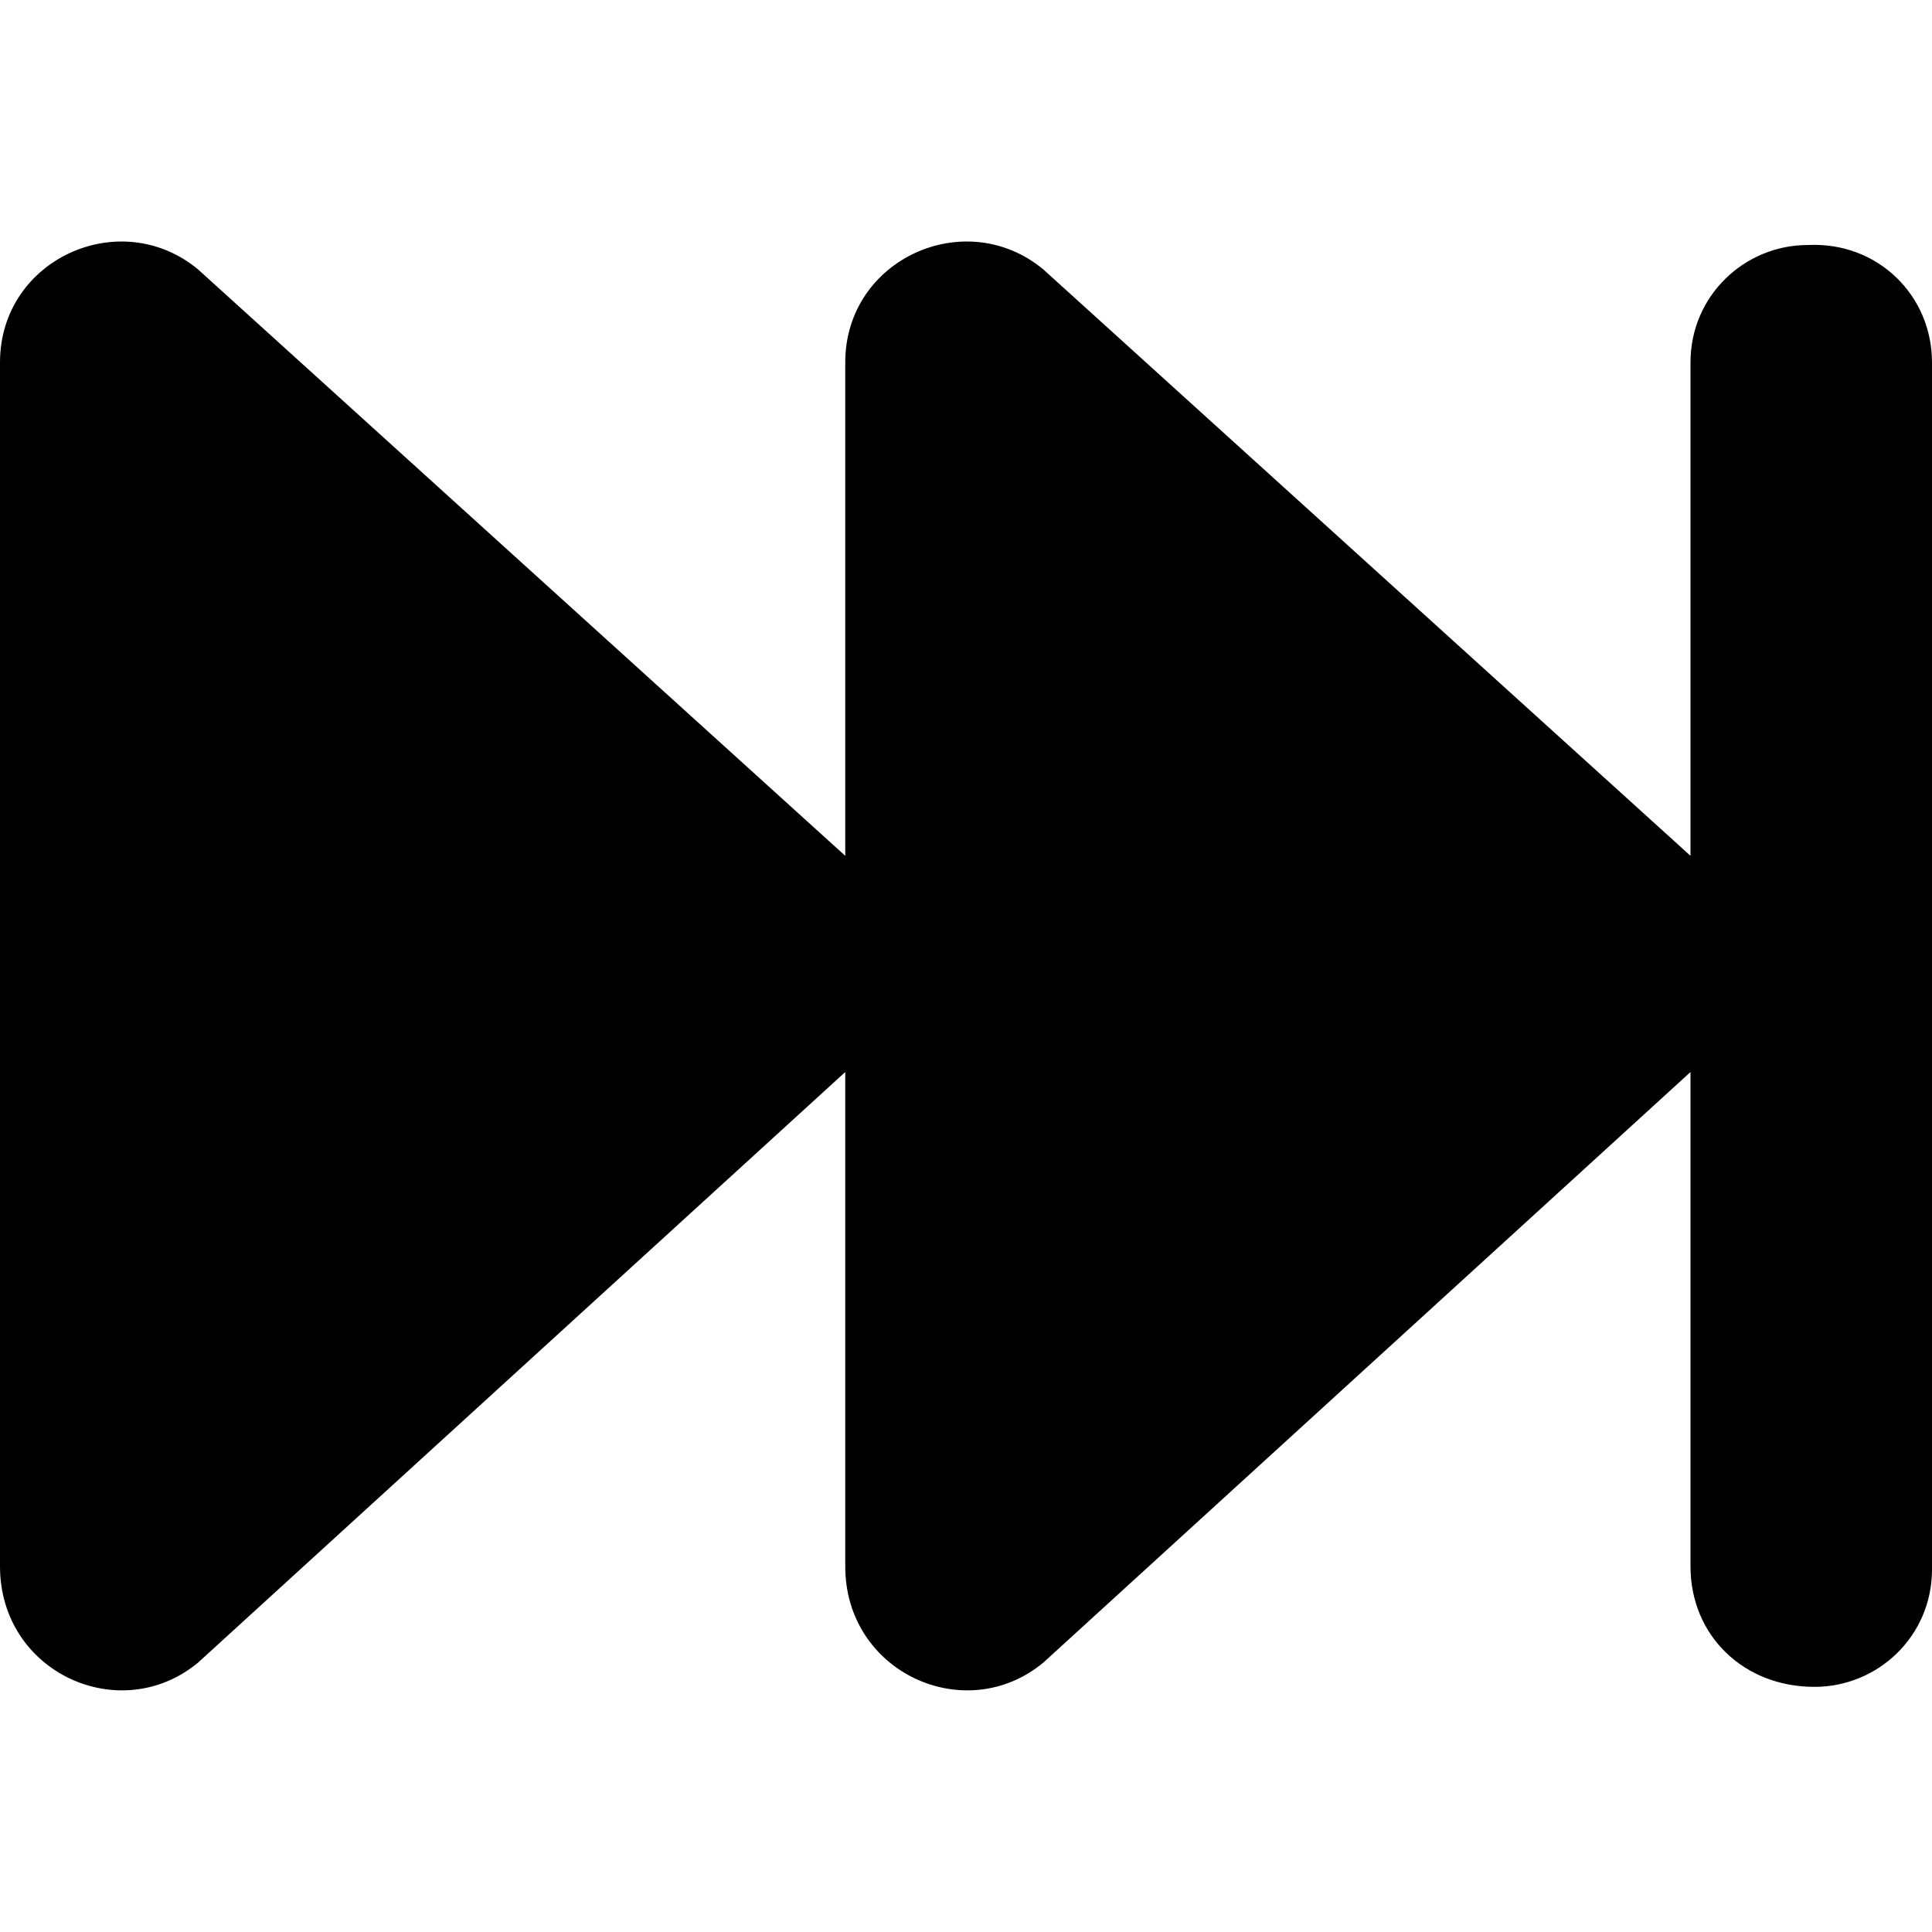
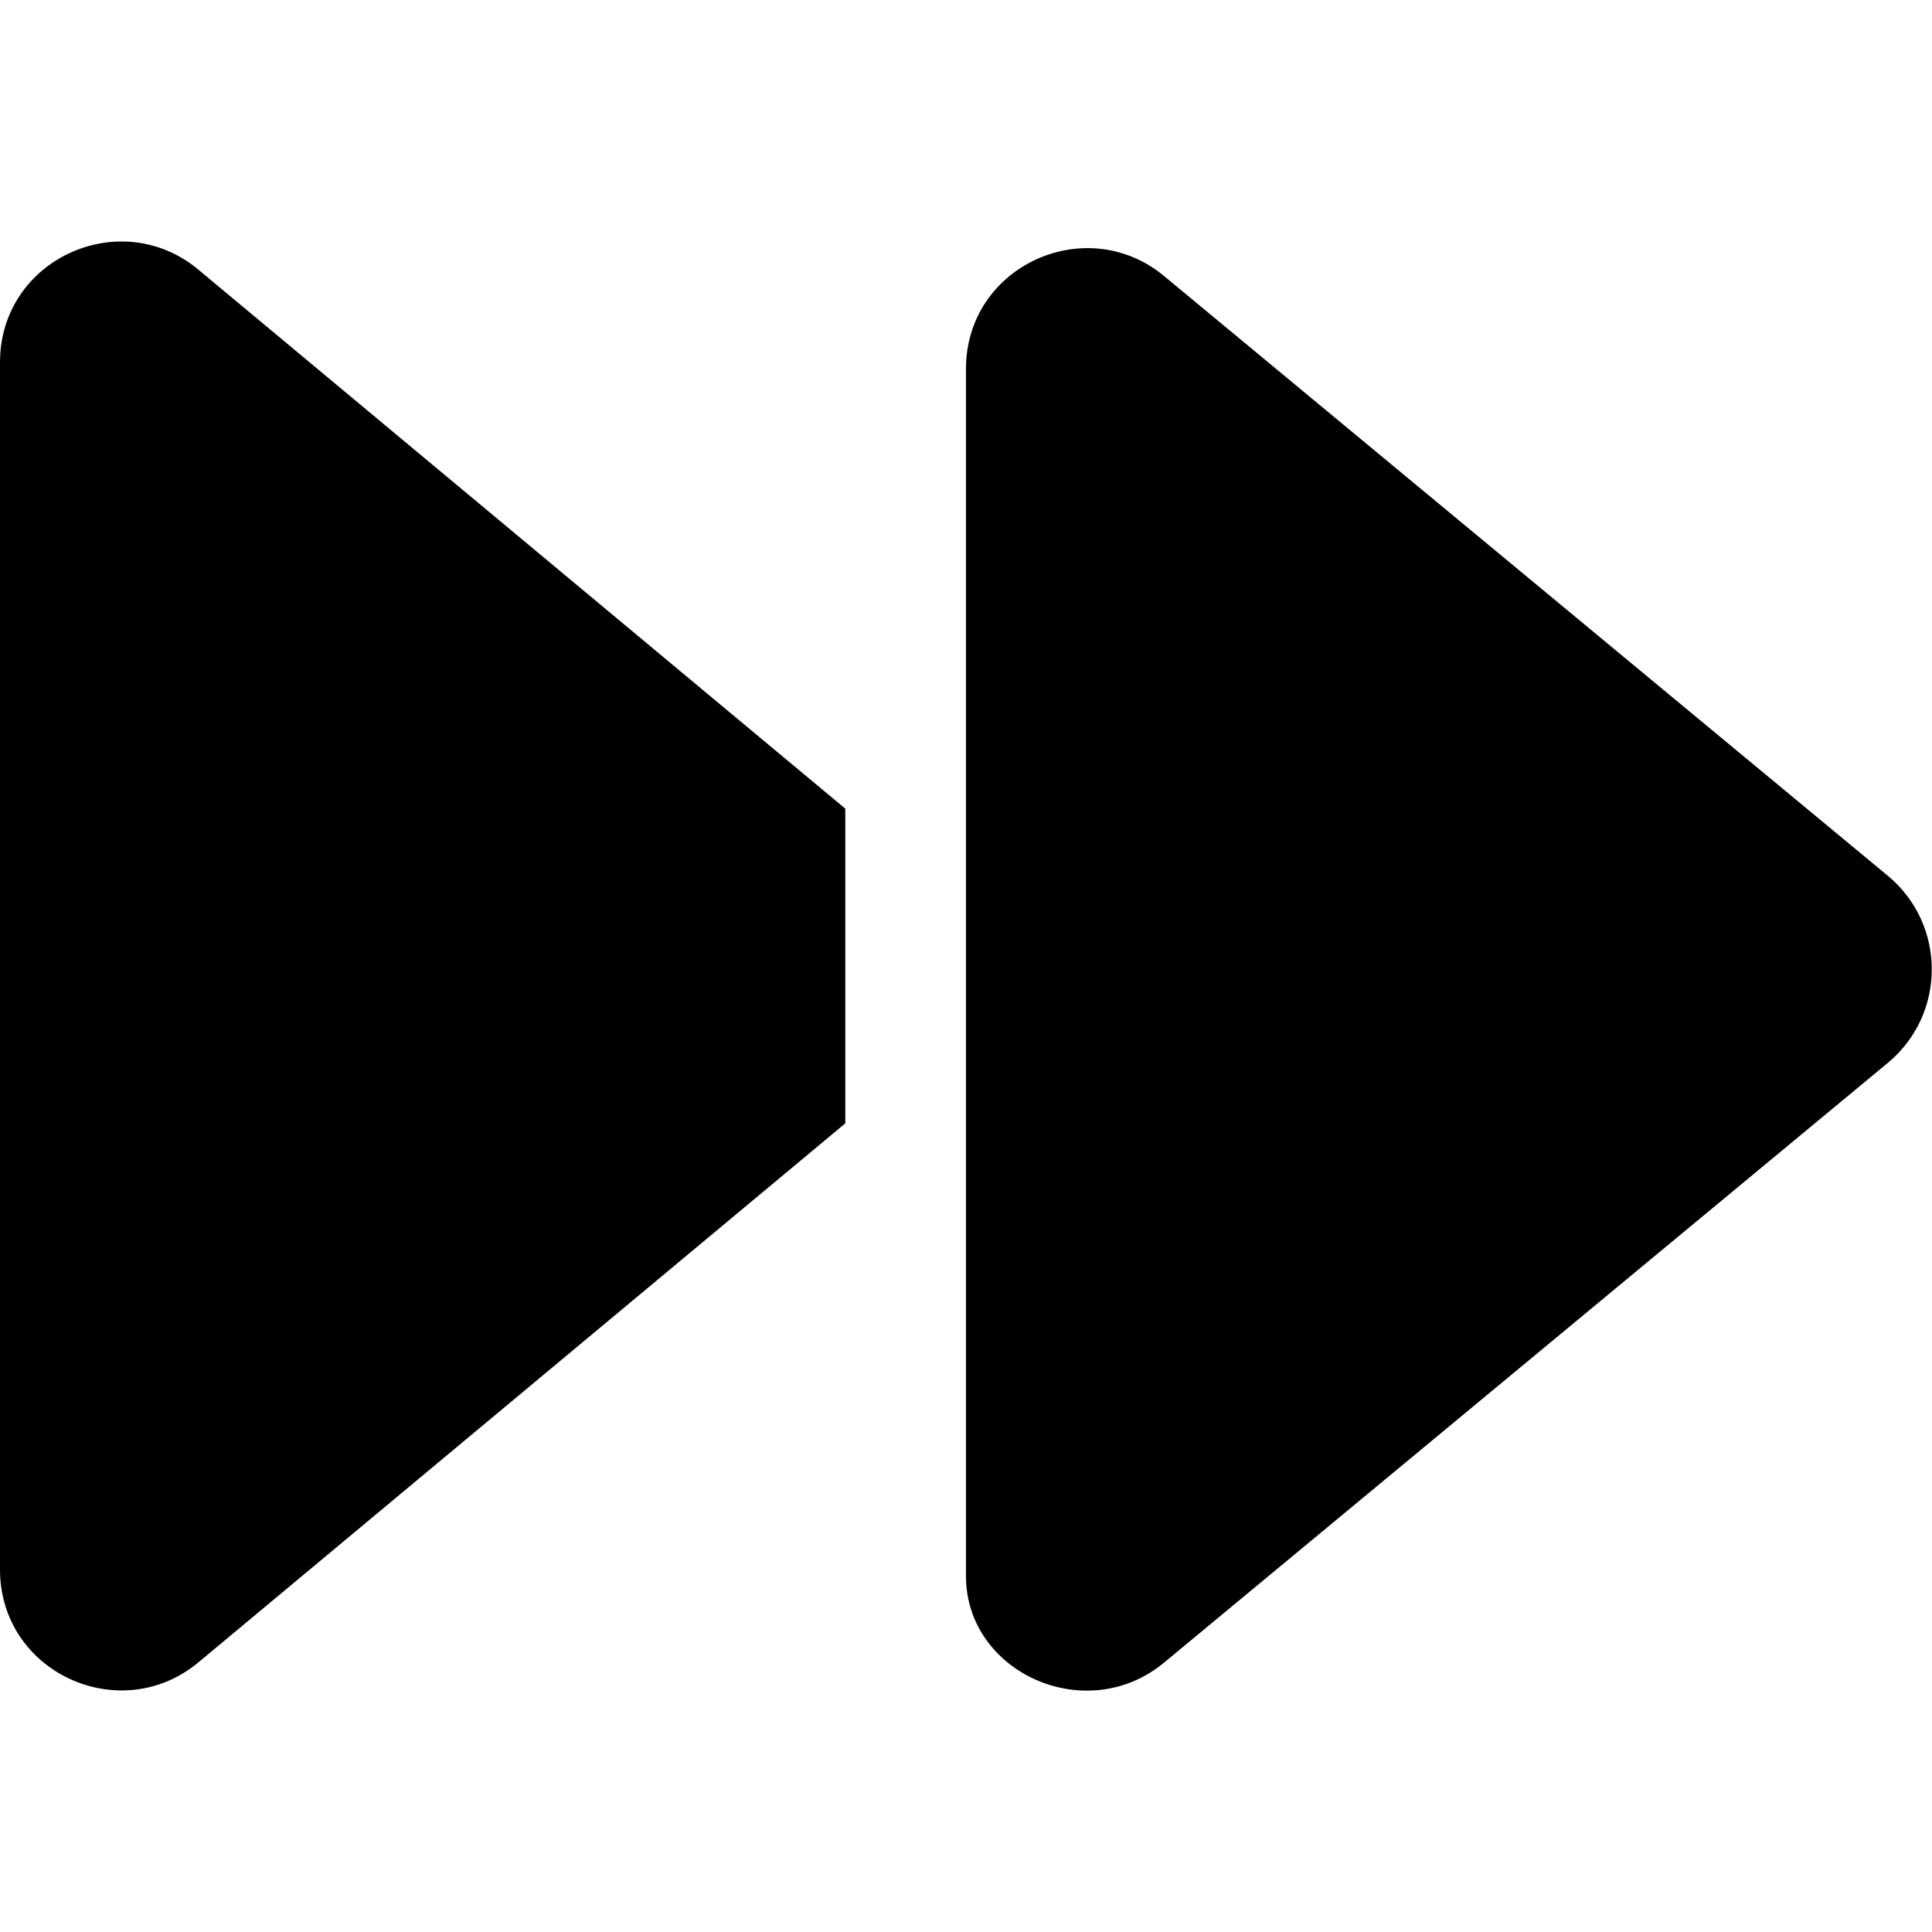
<svg xmlns="http://www.w3.org/2000/svg" viewBox="0 0 512 512">
-   <path d="M512 96.03v319.9c0 17.67-14.33 31.1-31.1 31.1C462.3 447.1 448 433.6 448 415.1V284.1l-171.5 156.5C255.9 457.7 224 443.3 224 415.1V284.1l-171.5 156.5C31.88 457.7 0 443.3 0 415.1V96.03c0-27.37 31.88-41.74 52.5-24.62L224 226.8V96.03c0-27.37 31.88-41.74 52.5-24.62L448 226.8V96.03c0-17.67 14.33-31.1 31.1-31.1C497.7 64.03 512 78.36 512 96.03z" />
+   <path d="M52.51 440.6l171.5-142.9V214.3L52.51 71.41C31.88 54.28 0 68.66 0 96.03v319.9C0 443.3 31.88 457.7 52.51 440.6zM308.5 440.6l192-159.1c15.25-12.87 15.25-36.37 0-49.24l-192-159.1c-20.63-17.12-52.51-2.749-52.51 24.62v319.9C256 443.3 287.9 457.7 308.5 440.6z" />
</svg>
